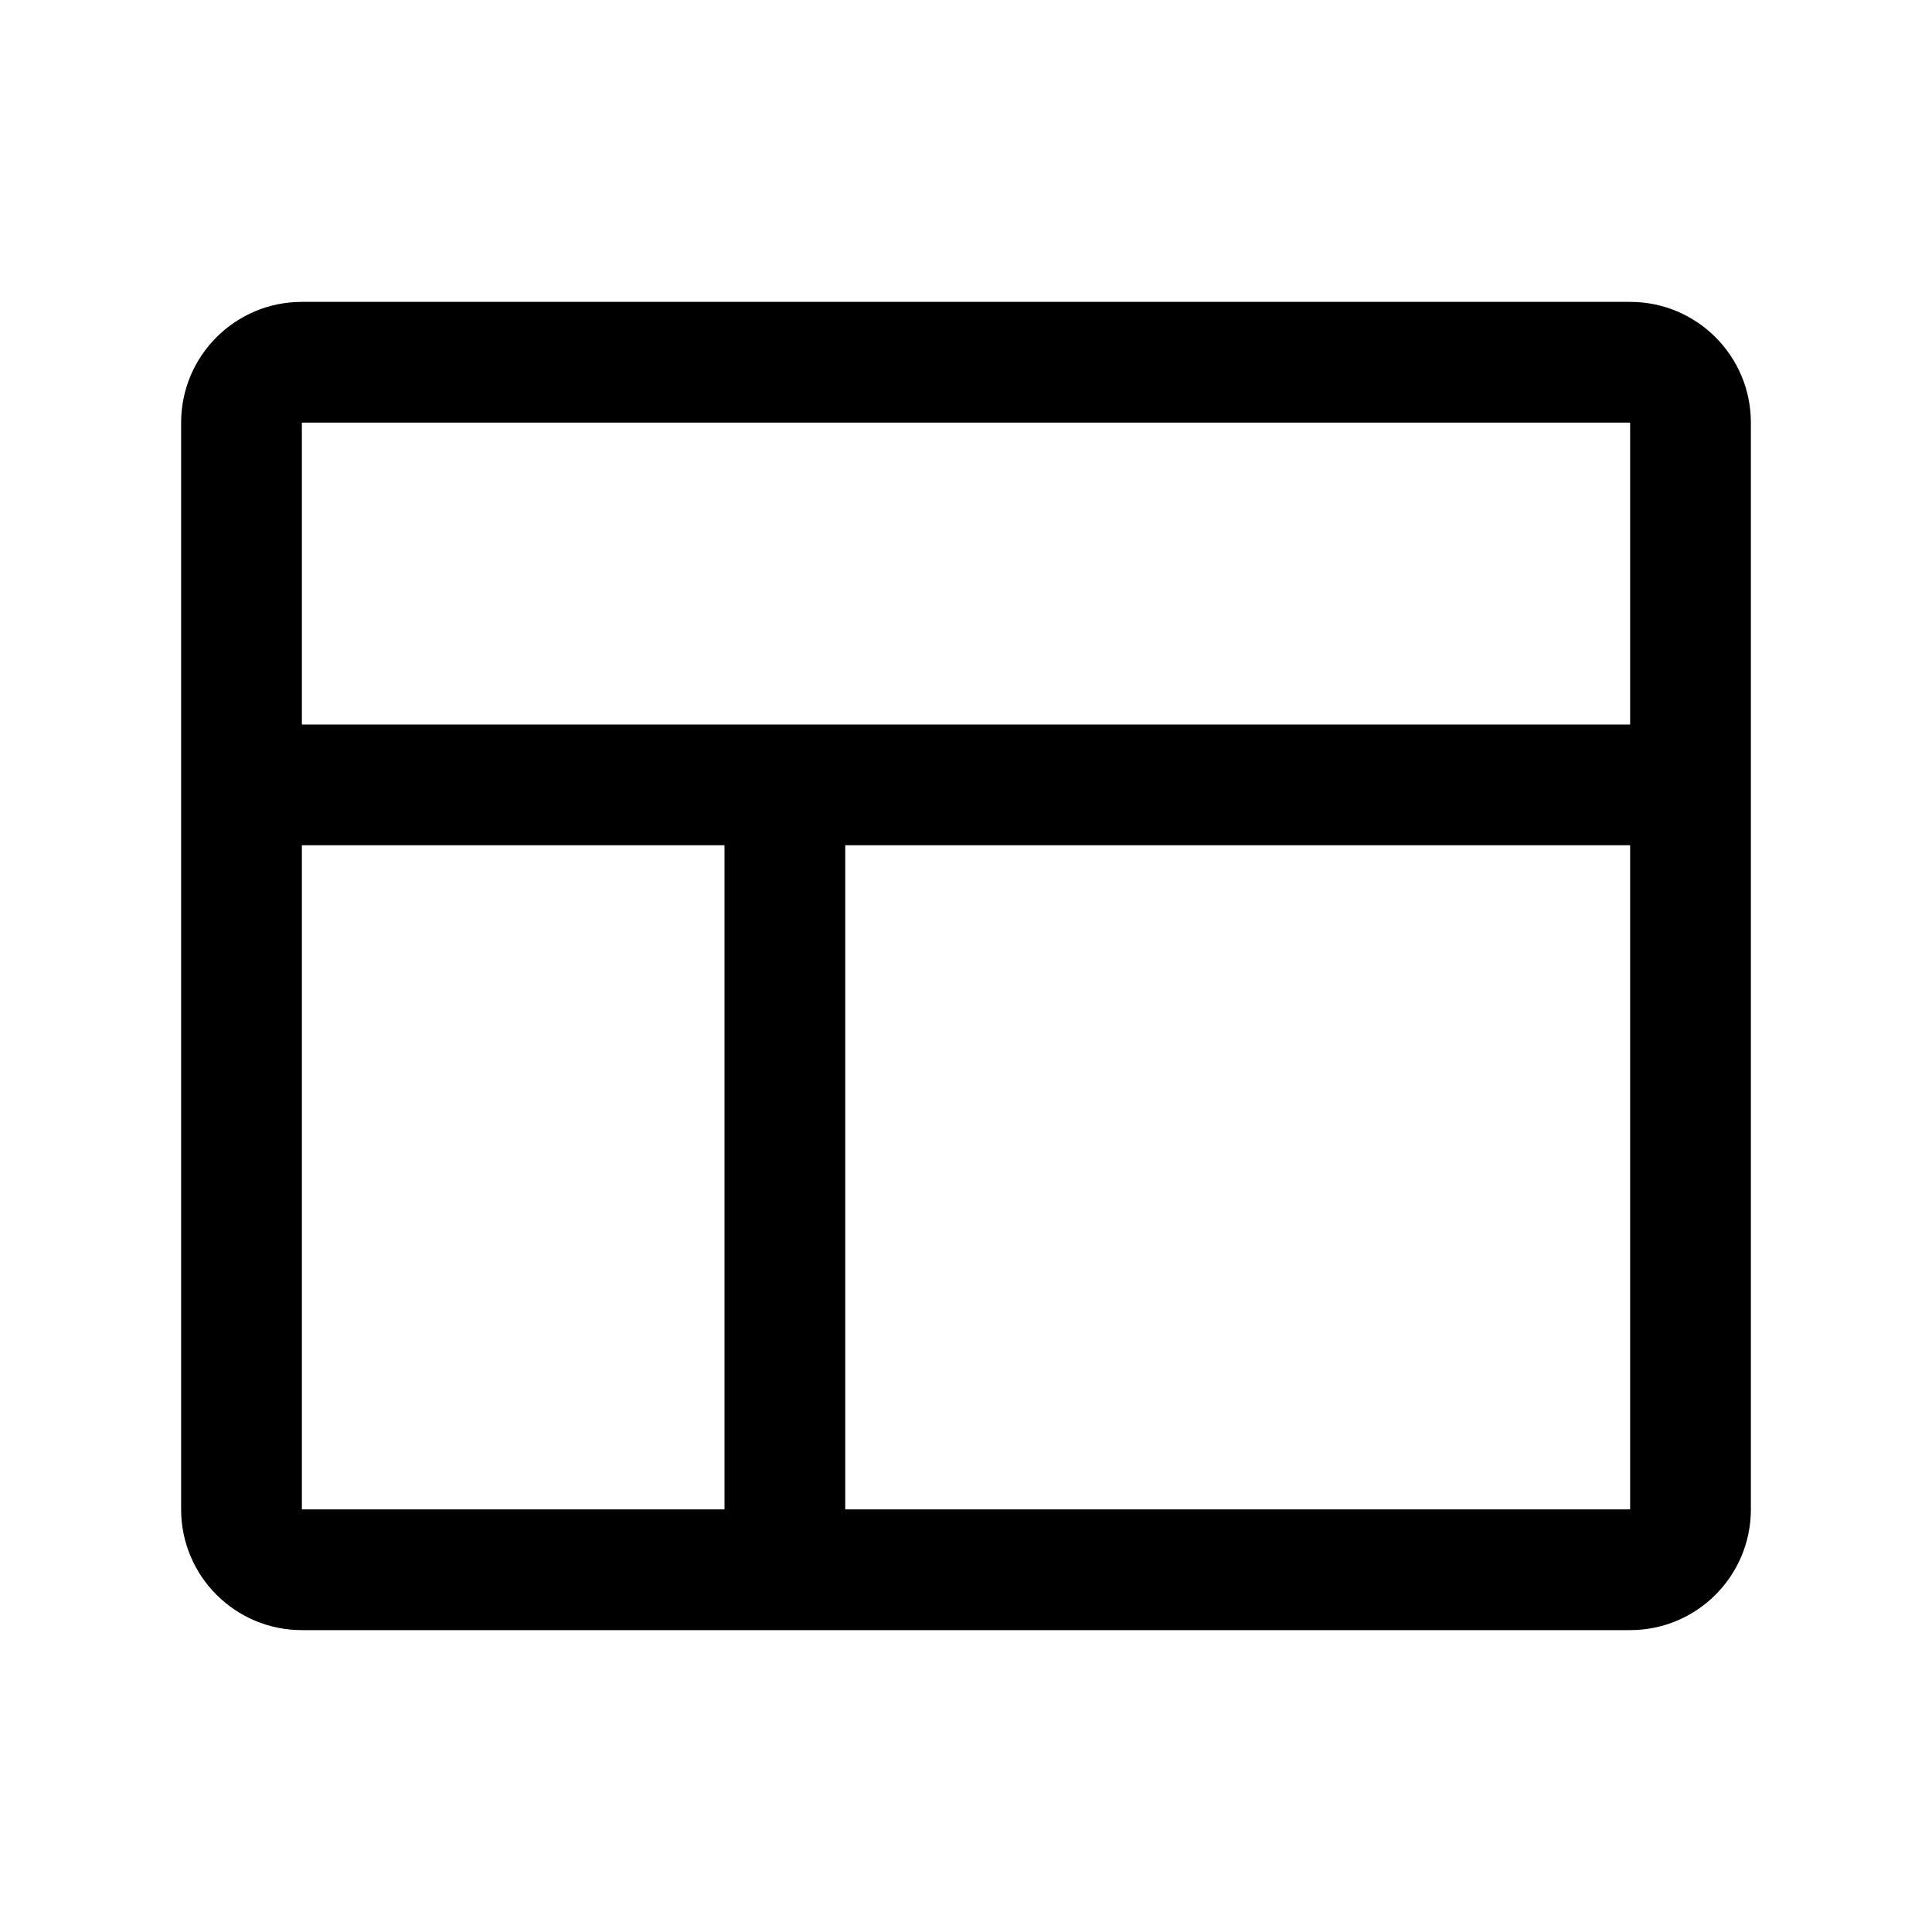
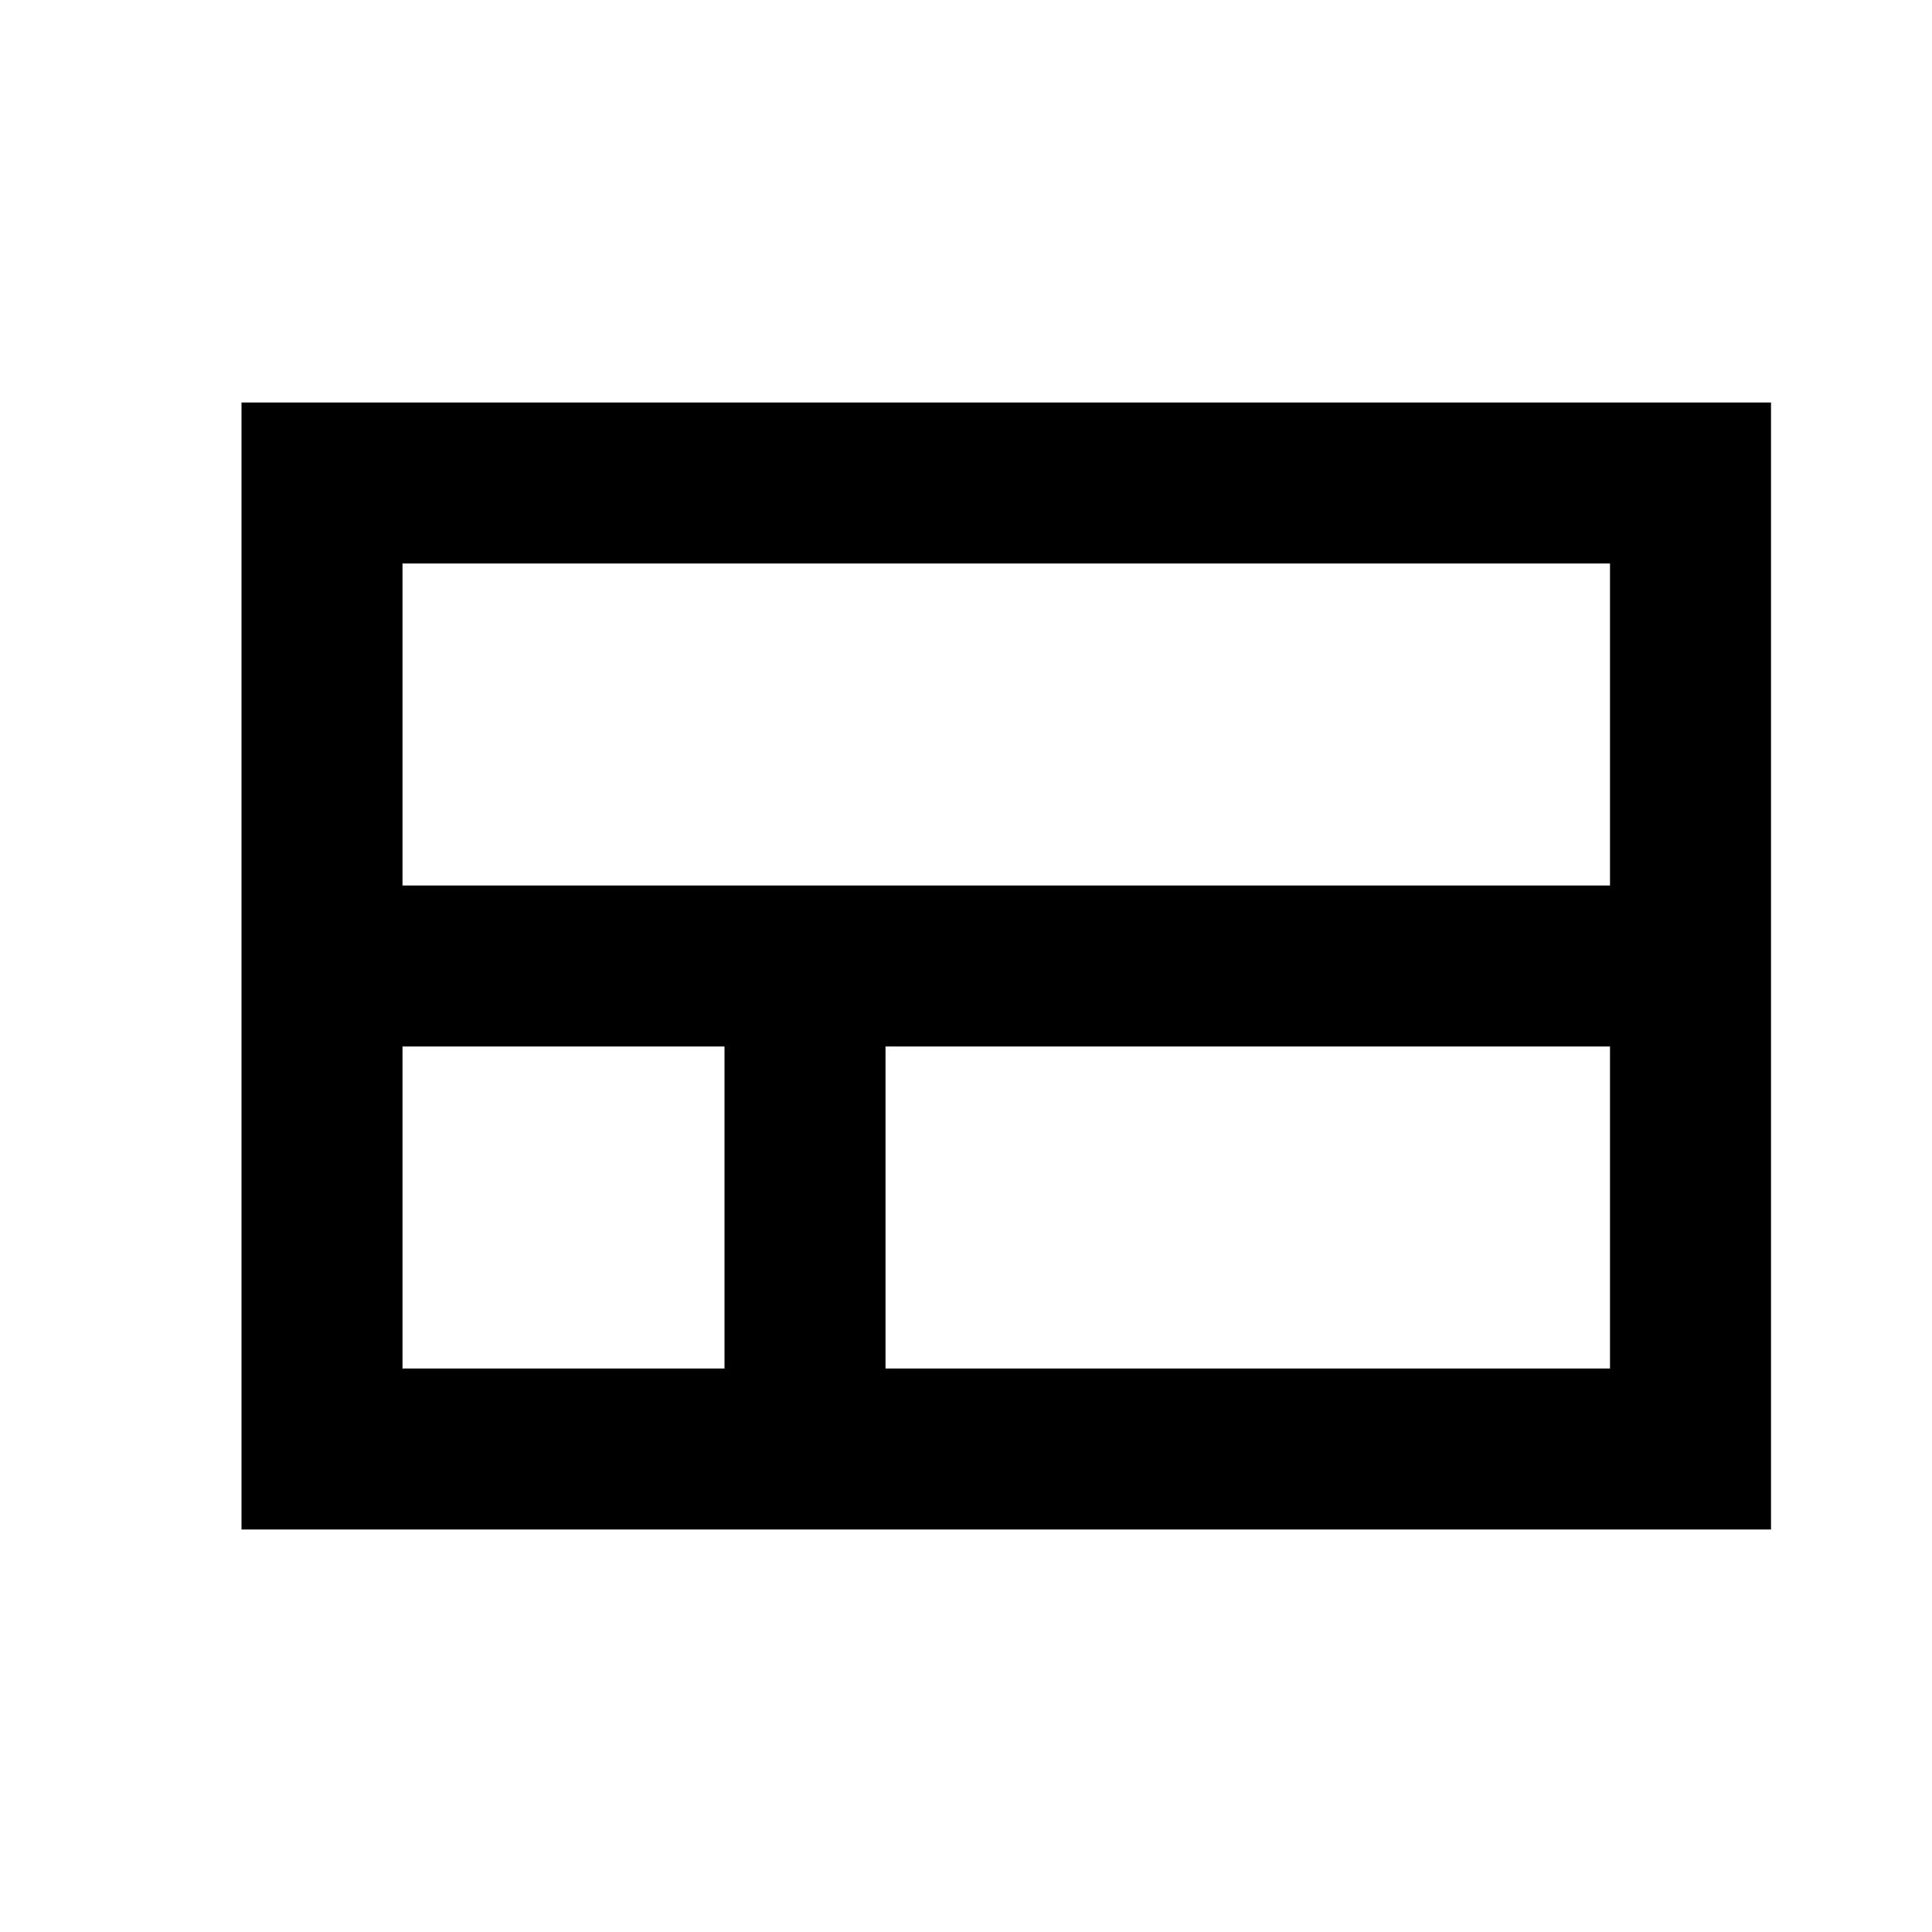
- <svg xmlns="http://www.w3.org/2000/svg" width="32" height="32" fill="#000000" viewBox="0 0 256 256" version="1.1" id="svg1">
+ <svg xmlns="http://www.w3.org/2000/svg" viewBox="0 0 24 24" version="1.1" id="svg1">
  <defs id="defs1" />
-   <path d="M216,40H40A16,16,0,0,0,24,56V200a16,16,0,0,0,16,16H216a16,16,0,0,0,16-16V56A16,16,0,0,0,216,40Zm0,16V96H40V56ZM40,112H96v88H40Zm176,88H112V112H216v88Z" id="path1" />
+   <path d="M3,5V19H22V5H3M5,7H20V11H5V7M5,17V13H9V17H5M11,17V13H20V17H11Z" id="path1" />
</svg>
